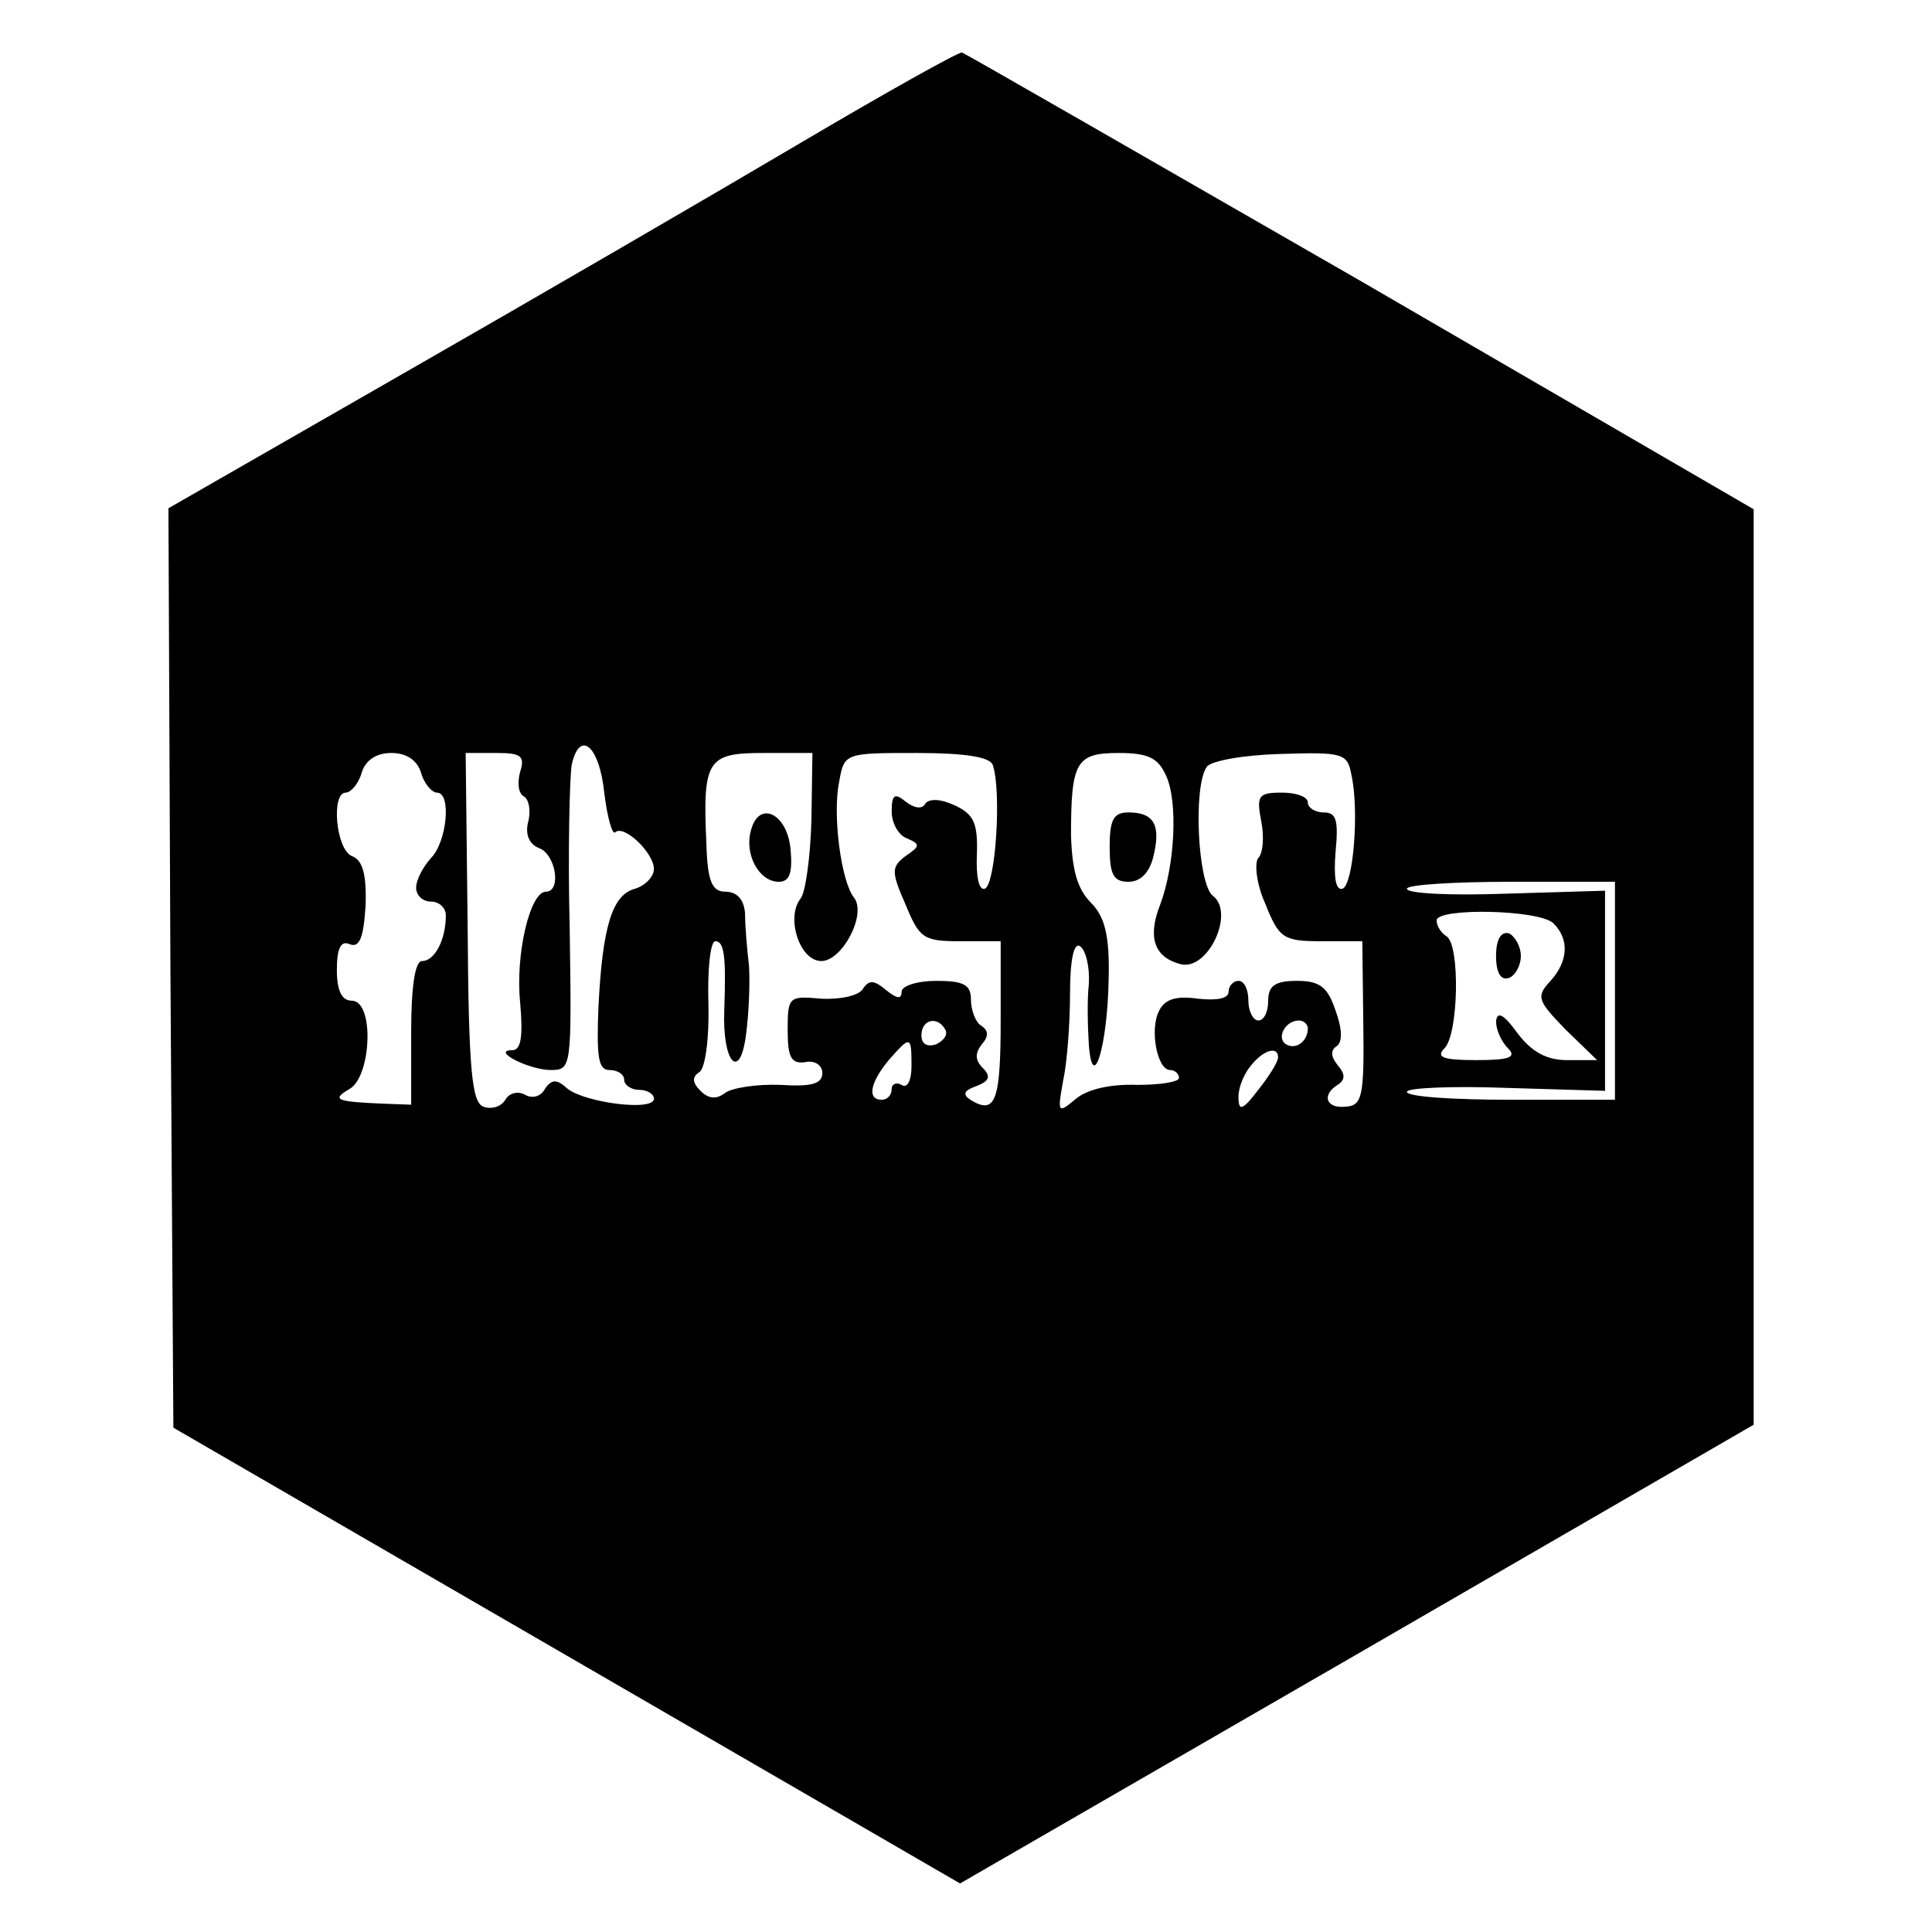
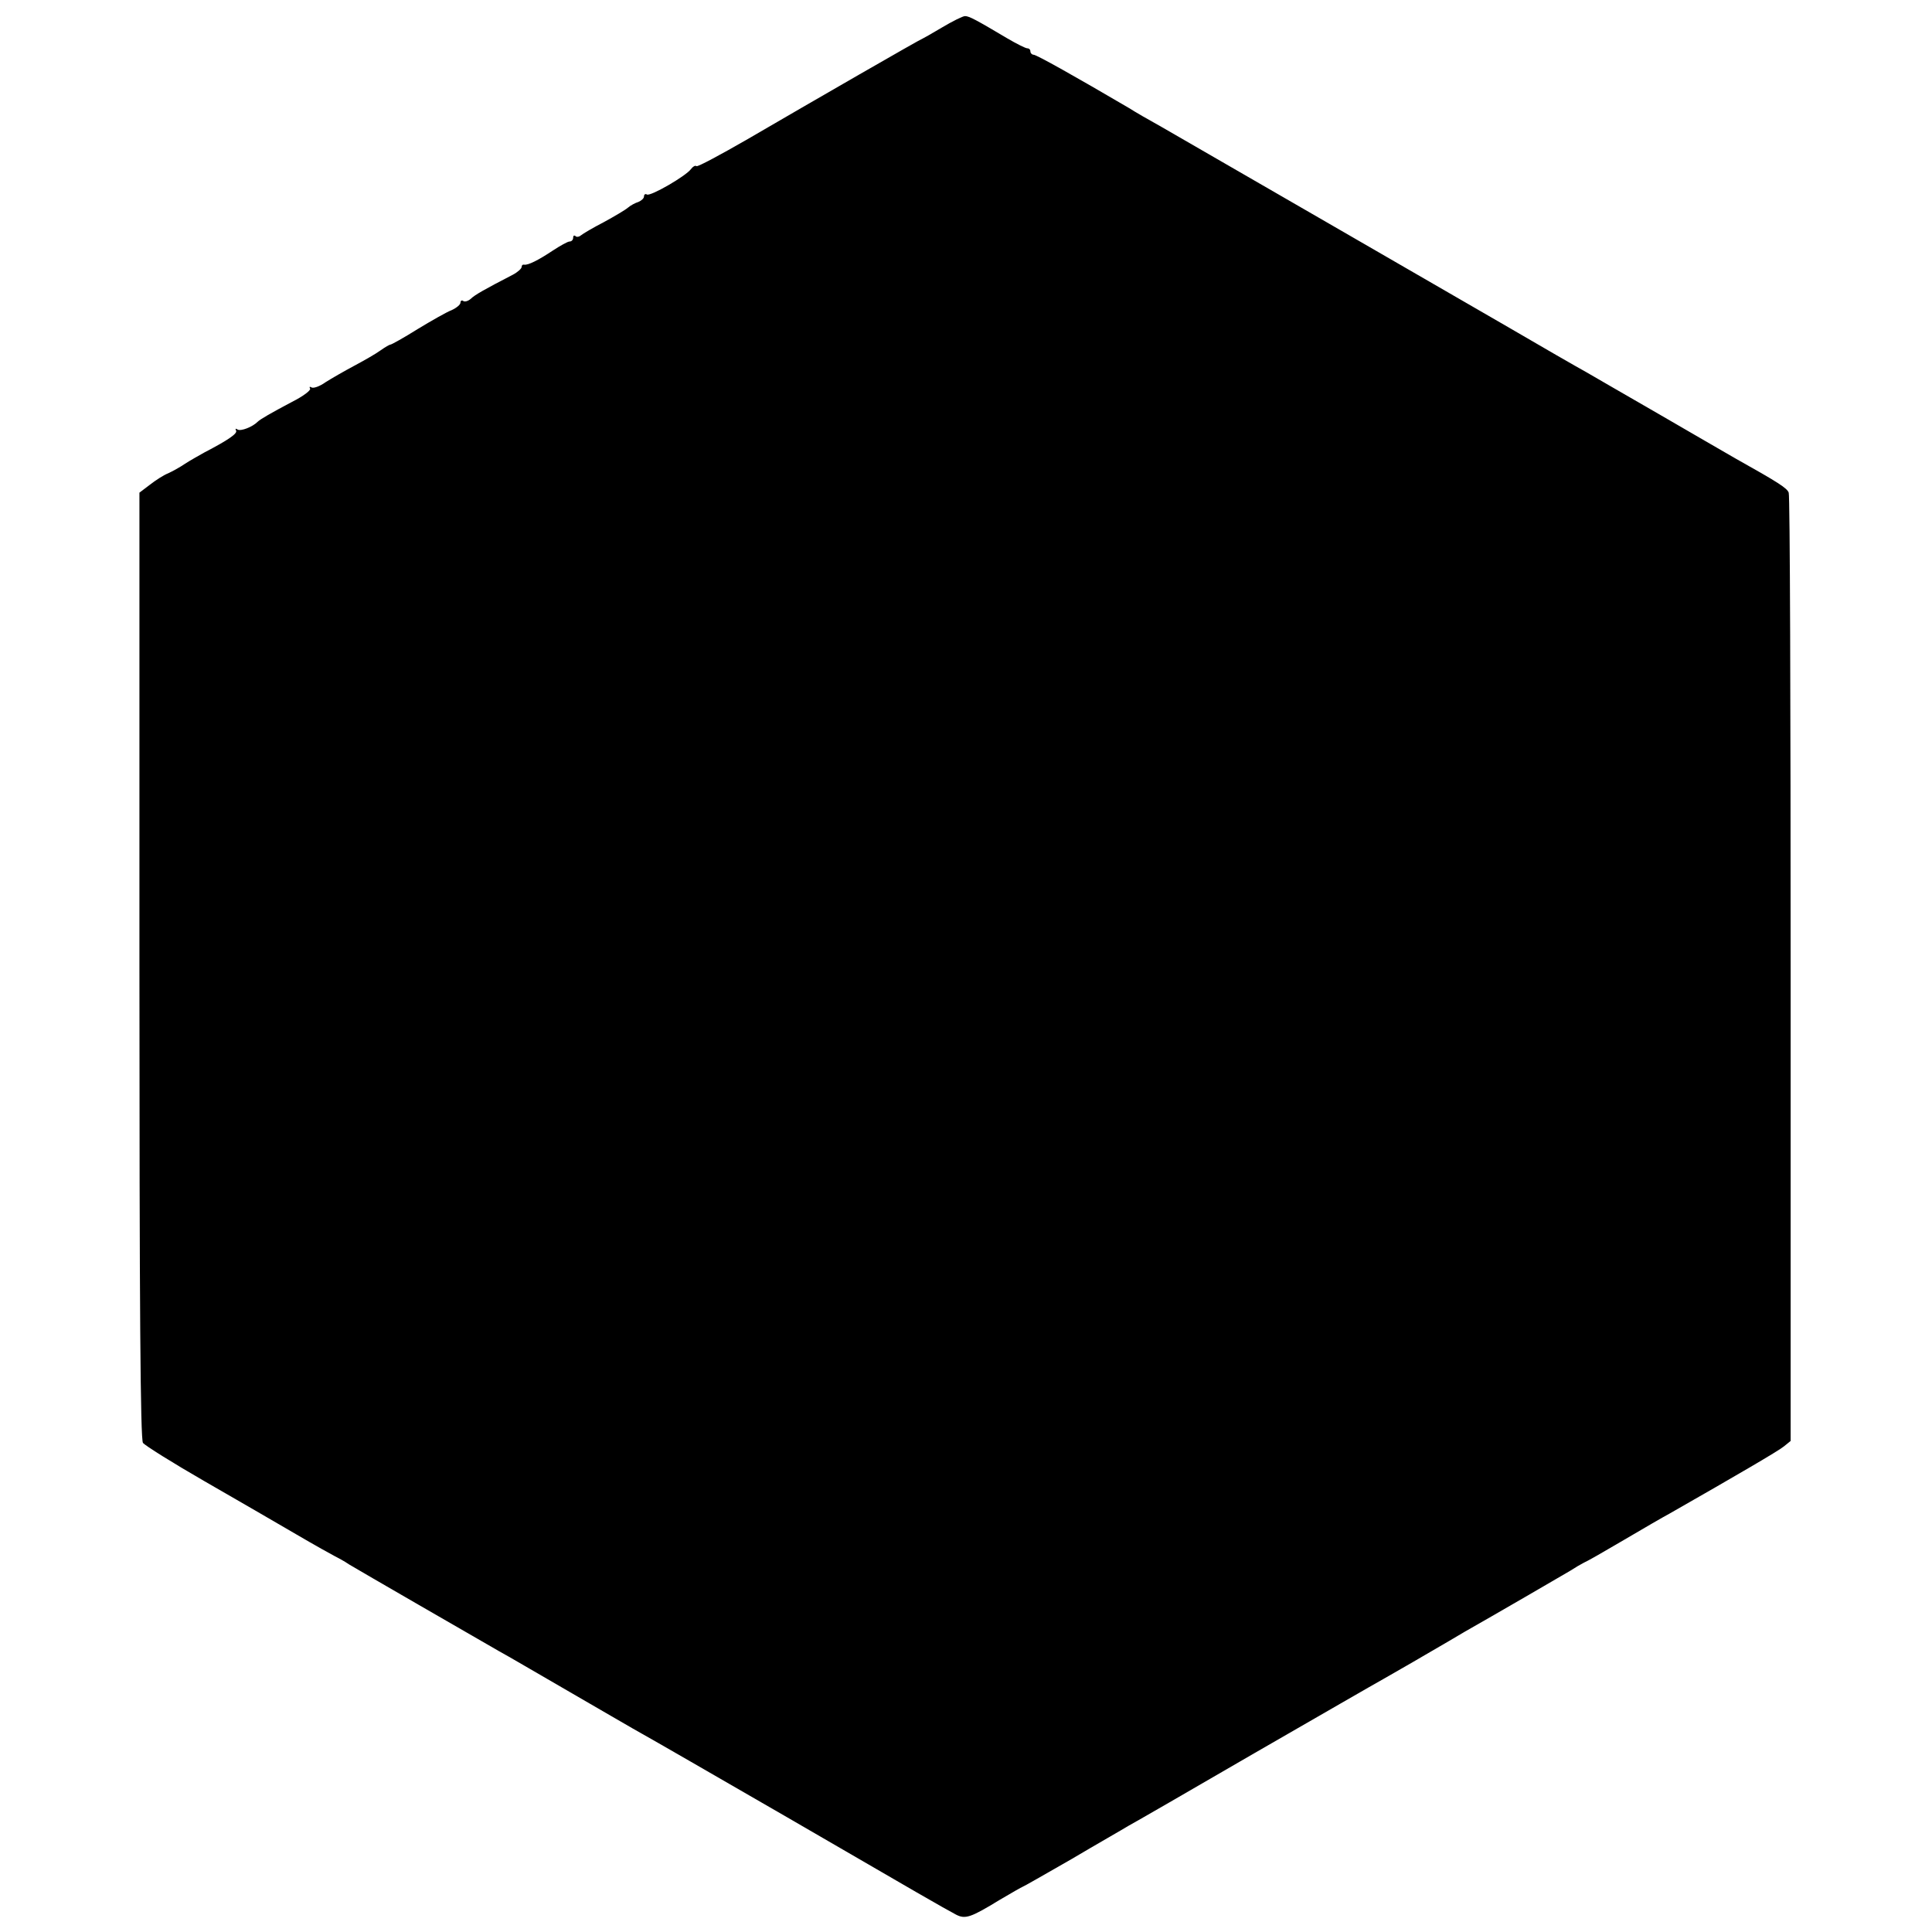
- <svg xmlns="http://www.w3.org/2000/svg" version="1.0" width="195pt" height="195pt" viewBox="0 0 195 195" preserveAspectRatio="xMidYMid meet">
-   <g transform="translate(0,195) scale(0.1,-0.1)" fill="#000000" stroke="none">
-     <path d="M805 1804 c-88 -52 -267 -156 -398 -231 l-237 -136 2 -464 3 -464 397 -230 397 -230 400 231 401 232 0 462 0 462 -396 230 c-219 126 -400 230 -403 231 -3 1 -78 -41 -166 -93z m-195 -655 c3 -24 8 -42 11 -39 9 8 39 -21 39 -37 0 -8 -9 -17 -19 -20 -23 -6 -33 -38 -37 -120 -2 -50 0 -63 11 -63 8 0 15 -4 15 -10 0 -5 7 -10 15 -10 8 0 15 -4 15 -9 0 -13 -69 -4 -87 10 -11 10 -16 10 -23 0 -4 -8 -13 -10 -20 -6 -7 4 -16 2 -20 -5 -4 -7 -14 -10 -22 -7 -12 4 -15 39 -16 181 l-2 176 31 0 c25 0 29 -3 24 -19 -3 -11 -2 -22 4 -25 5 -3 7 -15 4 -26 -3 -12 1 -22 11 -26 17 -6 23 -44 7 -44 -16 0 -31 -63 -26 -112 3 -34 1 -48 -8 -48 -22 0 17 -20 39 -20 21 0 21 3 19 143 -2 78 0 152 2 165 8 36 28 20 33 -29z m-185 21 c3 -11 11 -20 16 -20 15 0 10 -50 -6 -66 -8 -9 -15 -22 -15 -30 0 -8 7 -14 15 -14 8 0 15 -6 15 -14 0 -24 -11 -46 -24 -46 -7 0 -11 -25 -11 -72 l0 -73 -27 1 c-49 2 -54 4 -35 15 22 13 25 89 2 89 -10 0 -15 10 -15 31 0 22 4 30 13 26 10 -4 14 7 16 39 1 32 -3 46 -14 50 -16 7 -21 64 -6 64 5 0 13 9 16 20 4 13 15 20 30 20 15 0 26 -7 30 -20z m394 -47 c-1 -38 -6 -74 -11 -80 -15 -19 -1 -63 21 -63 21 0 46 47 33 64 -13 16 -22 84 -15 117 5 29 6 29 78 29 49 0 74 -4 77 -12 9 -26 3 -121 -8 -125 -6 -2 -9 12 -8 35 1 31 -3 40 -22 49 -15 7 -26 7 -30 2 -3 -6 -11 -5 -20 2 -11 9 -14 7 -14 -10 0 -12 7 -24 15 -27 14 -6 14 -8 -1 -18 -14 -11 -15 -15 0 -49 14 -34 18 -37 55 -37 l41 0 0 -79 c0 -81 -5 -96 -29 -82 -10 6 -9 10 5 15 13 5 14 10 6 18 -8 8 -8 15 -1 24 7 8 7 14 -1 19 -5 3 -10 15 -10 26 0 15 -7 19 -35 19 -19 0 -35 -5 -35 -11 0 -8 -5 -7 -16 2 -12 10 -17 10 -23 1 -4 -7 -23 -11 -42 -10 -33 3 -34 2 -34 -32 0 -28 4 -34 18 -32 9 2 17 -3 17 -11 0 -11 -11 -14 -42 -12 -24 1 -49 -3 -56 -8 -9 -7 -17 -6 -25 2 -8 8 -9 14 -1 19 6 4 10 35 9 70 -1 34 2 62 7 62 9 0 11 -15 9 -70 -2 -53 16 -72 22 -24 3 22 4 53 3 69 -2 17 -4 40 -4 53 -1 14 -8 22 -20 22 -13 0 -18 10 -19 48 -4 85 1 92 57 92 l50 0 -1 -67z m358 44 c12 -26 9 -90 -6 -130 -13 -33 -6 -53 20 -60 28 -8 56 52 33 69 -15 12 -20 110 -6 130 4 6 37 12 74 13 63 2 68 1 72 -21 8 -36 2 -111 -9 -115 -7 -2 -9 12 -7 37 3 32 1 40 -12 40 -9 0 -16 5 -16 10 0 6 -12 10 -26 10 -24 0 -26 -3 -21 -29 3 -15 2 -32 -3 -37 -4 -5 -2 -26 7 -46 14 -35 18 -38 57 -38 l41 0 1 -83 c1 -74 -1 -83 -18 -84 -20 -2 -24 12 -8 22 8 5 8 11 0 20 -7 9 -7 15 -1 19 6 4 6 17 -1 36 -8 24 -16 30 -39 30 -22 0 -29 -5 -29 -20 0 -11 -4 -20 -10 -20 -5 0 -10 9 -10 20 0 11 -4 20 -10 20 -5 0 -10 -5 -10 -11 0 -7 -12 -9 -31 -7 -21 3 -33 0 -39 -12 -10 -19 -2 -60 11 -60 5 0 9 -4 9 -8 0 -4 -19 -7 -42 -7 -26 1 -50 -4 -62 -14 -18 -15 -19 -15 -13 18 4 18 7 58 7 88 0 35 4 52 10 48 6 -4 10 -21 9 -38 -2 -18 -1 -45 0 -62 4 -50 19 0 20 68 1 43 -4 62 -18 76 -14 14 -19 34 -20 68 0 74 5 83 48 83 30 0 40 -5 48 -23z m453 -217 l0 -110 -105 0 c-58 0 -105 3 -105 8 0 4 45 6 100 4 l100 -3 0 101 0 101 -100 -3 c-55 -2 -100 0 -100 5 0 4 47 7 105 7 l105 0 0 -110z m-62 68 c16 -16 15 -38 -3 -58 -15 -16 -13 -20 15 -49 l32 -31 -30 0 c-21 0 -36 8 -51 28 -13 18 -20 22 -21 11 0 -8 5 -20 12 -27 9 -9 2 -12 -32 -12 -34 0 -41 3 -32 12 14 14 16 104 2 113 -5 3 -10 10 -10 16 0 13 104 11 118 -3z m-614 -107 c3 -5 -1 -11 -9 -15 -9 -3 -15 0 -15 9 0 16 16 20 24 6z m366 1 c0 -13 -12 -22 -22 -16 -10 6 -1 24 13 24 5 0 9 -4 9 -8z m-400 -38 c0 -14 -4 -23 -10 -19 -5 3 -10 1 -10 -4 0 -6 -4 -11 -10 -11 -15 0 -12 17 7 40 22 25 23 25 23 -6z m370 9 c0 -5 -9 -19 -20 -33 -16 -21 -20 -22 -20 -7 0 10 6 24 13 32 13 16 27 19 27 8z" />
-     <path d="M758 1112 c-7 -24 8 -52 28 -52 11 0 14 9 12 32 -3 37 -32 51 -40 20z" />
-     <path d="M1120 1095 c0 -28 4 -35 19 -35 12 0 21 9 25 25 8 32 1 45 -25 45 -15 0 -19 -7 -19 -35z" />
-     <path d="M1510 985 c0 -17 5 -25 13 -22 6 2 12 12 12 22 0 10 -6 20 -12 23 -8 2 -13 -6 -13 -23z" />
+ <svg xmlns="http://www.w3.org/2000/svg" version="1.0" width="600pt" height="600pt" viewBox="0 0 600 600" preserveAspectRatio="xMidYMid meet">
+   <g transform="translate(0,600) scale(0.1,-0.1)" fill="#000000" stroke="none">
+     <path d="M2926 5915 c-32 -19 -60 -35 -61 -35 -4 0 -344 -196 -543 -312 -85 -49 -156 -87 -159 -84 -4 3 -11 -1 -17 -9 -16 -22 -127 -86 -137 -79 -5 3 -9 0 -9 -6 0 -6 -8 -13 -17 -17 -10 -3 -25 -11 -33 -18 -8 -7 -42 -27 -75 -45 -33 -17 -65 -36 -71 -41 -6 -5 -14 -6 -17 -2 -4 3 -7 1 -7 -5 0 -7 -5 -12 -11 -12 -6 0 -29 -13 -52 -28 -45 -30 -77 -46 -89 -44 -5 1 -8 -2 -8 -7 0 -5 -12 -16 -27 -24 -87 -45 -119 -63 -131 -75 -8 -7 -18 -10 -23 -7 -5 4 -9 1 -9 -5 0 -6 -12 -16 -27 -23 -16 -6 -63 -33 -106 -59 -43 -27 -81 -48 -84 -48 -3 0 -17 -8 -31 -18 -15 -11 -52 -32 -82 -48 -30 -16 -70 -39 -89 -51 -18 -13 -38 -20 -44 -16 -5 3 -7 2 -4 -4 3 -5 -22 -24 -56 -41 -66 -35 -99 -54 -107 -62 -16 -16 -52 -30 -62 -24 -6 4 -8 3 -5 -3 6 -9 -25 -30 -98 -68 -16 -9 -43 -24 -60 -35 -16 -11 -40 -24 -53 -30 -13 -5 -38 -21 -56 -35 l-33 -25 0 -1468 c0 -1060 3 -1473 11 -1483 6 -8 92 -62 191 -119 99 -57 227 -131 285 -165 58 -34 112 -64 120 -68 8 -4 29 -15 45 -26 28 -17 390 -226 465 -269 19 -10 118 -68 220 -127 102 -59 203 -118 225 -130 22 -12 225 -129 450 -259 415 -241 481 -279 524 -302 29 -15 46 -9 136 46 37 22 69 40 70 40 2 0 70 39 152 86 81 48 162 94 178 104 17 9 192 110 390 225 198 114 378 218 400 230 22 13 81 46 130 75 50 29 105 61 123 72 90 51 300 173 327 189 17 11 36 22 44 26 8 3 64 35 125 71 61 36 125 73 142 82 212 121 337 194 354 208 l21 17 0 1465 c0 806 -2 1472 -6 1480 -5 14 -31 31 -165 106 -30 17 -138 80 -240 139 -102 59 -203 117 -225 130 -22 12 -137 78 -255 147 -195 113 -895 517 -1063 614 -38 21 -83 47 -100 58 -167 98 -288 166 -297 166 -5 0 -10 5 -10 10 0 6 -4 10 -10 10 -5 0 -33 14 -62 31 -96 57 -118 69 -131 69 -7 0 -39 -16 -71 -35z" />
  </g>
</svg>
